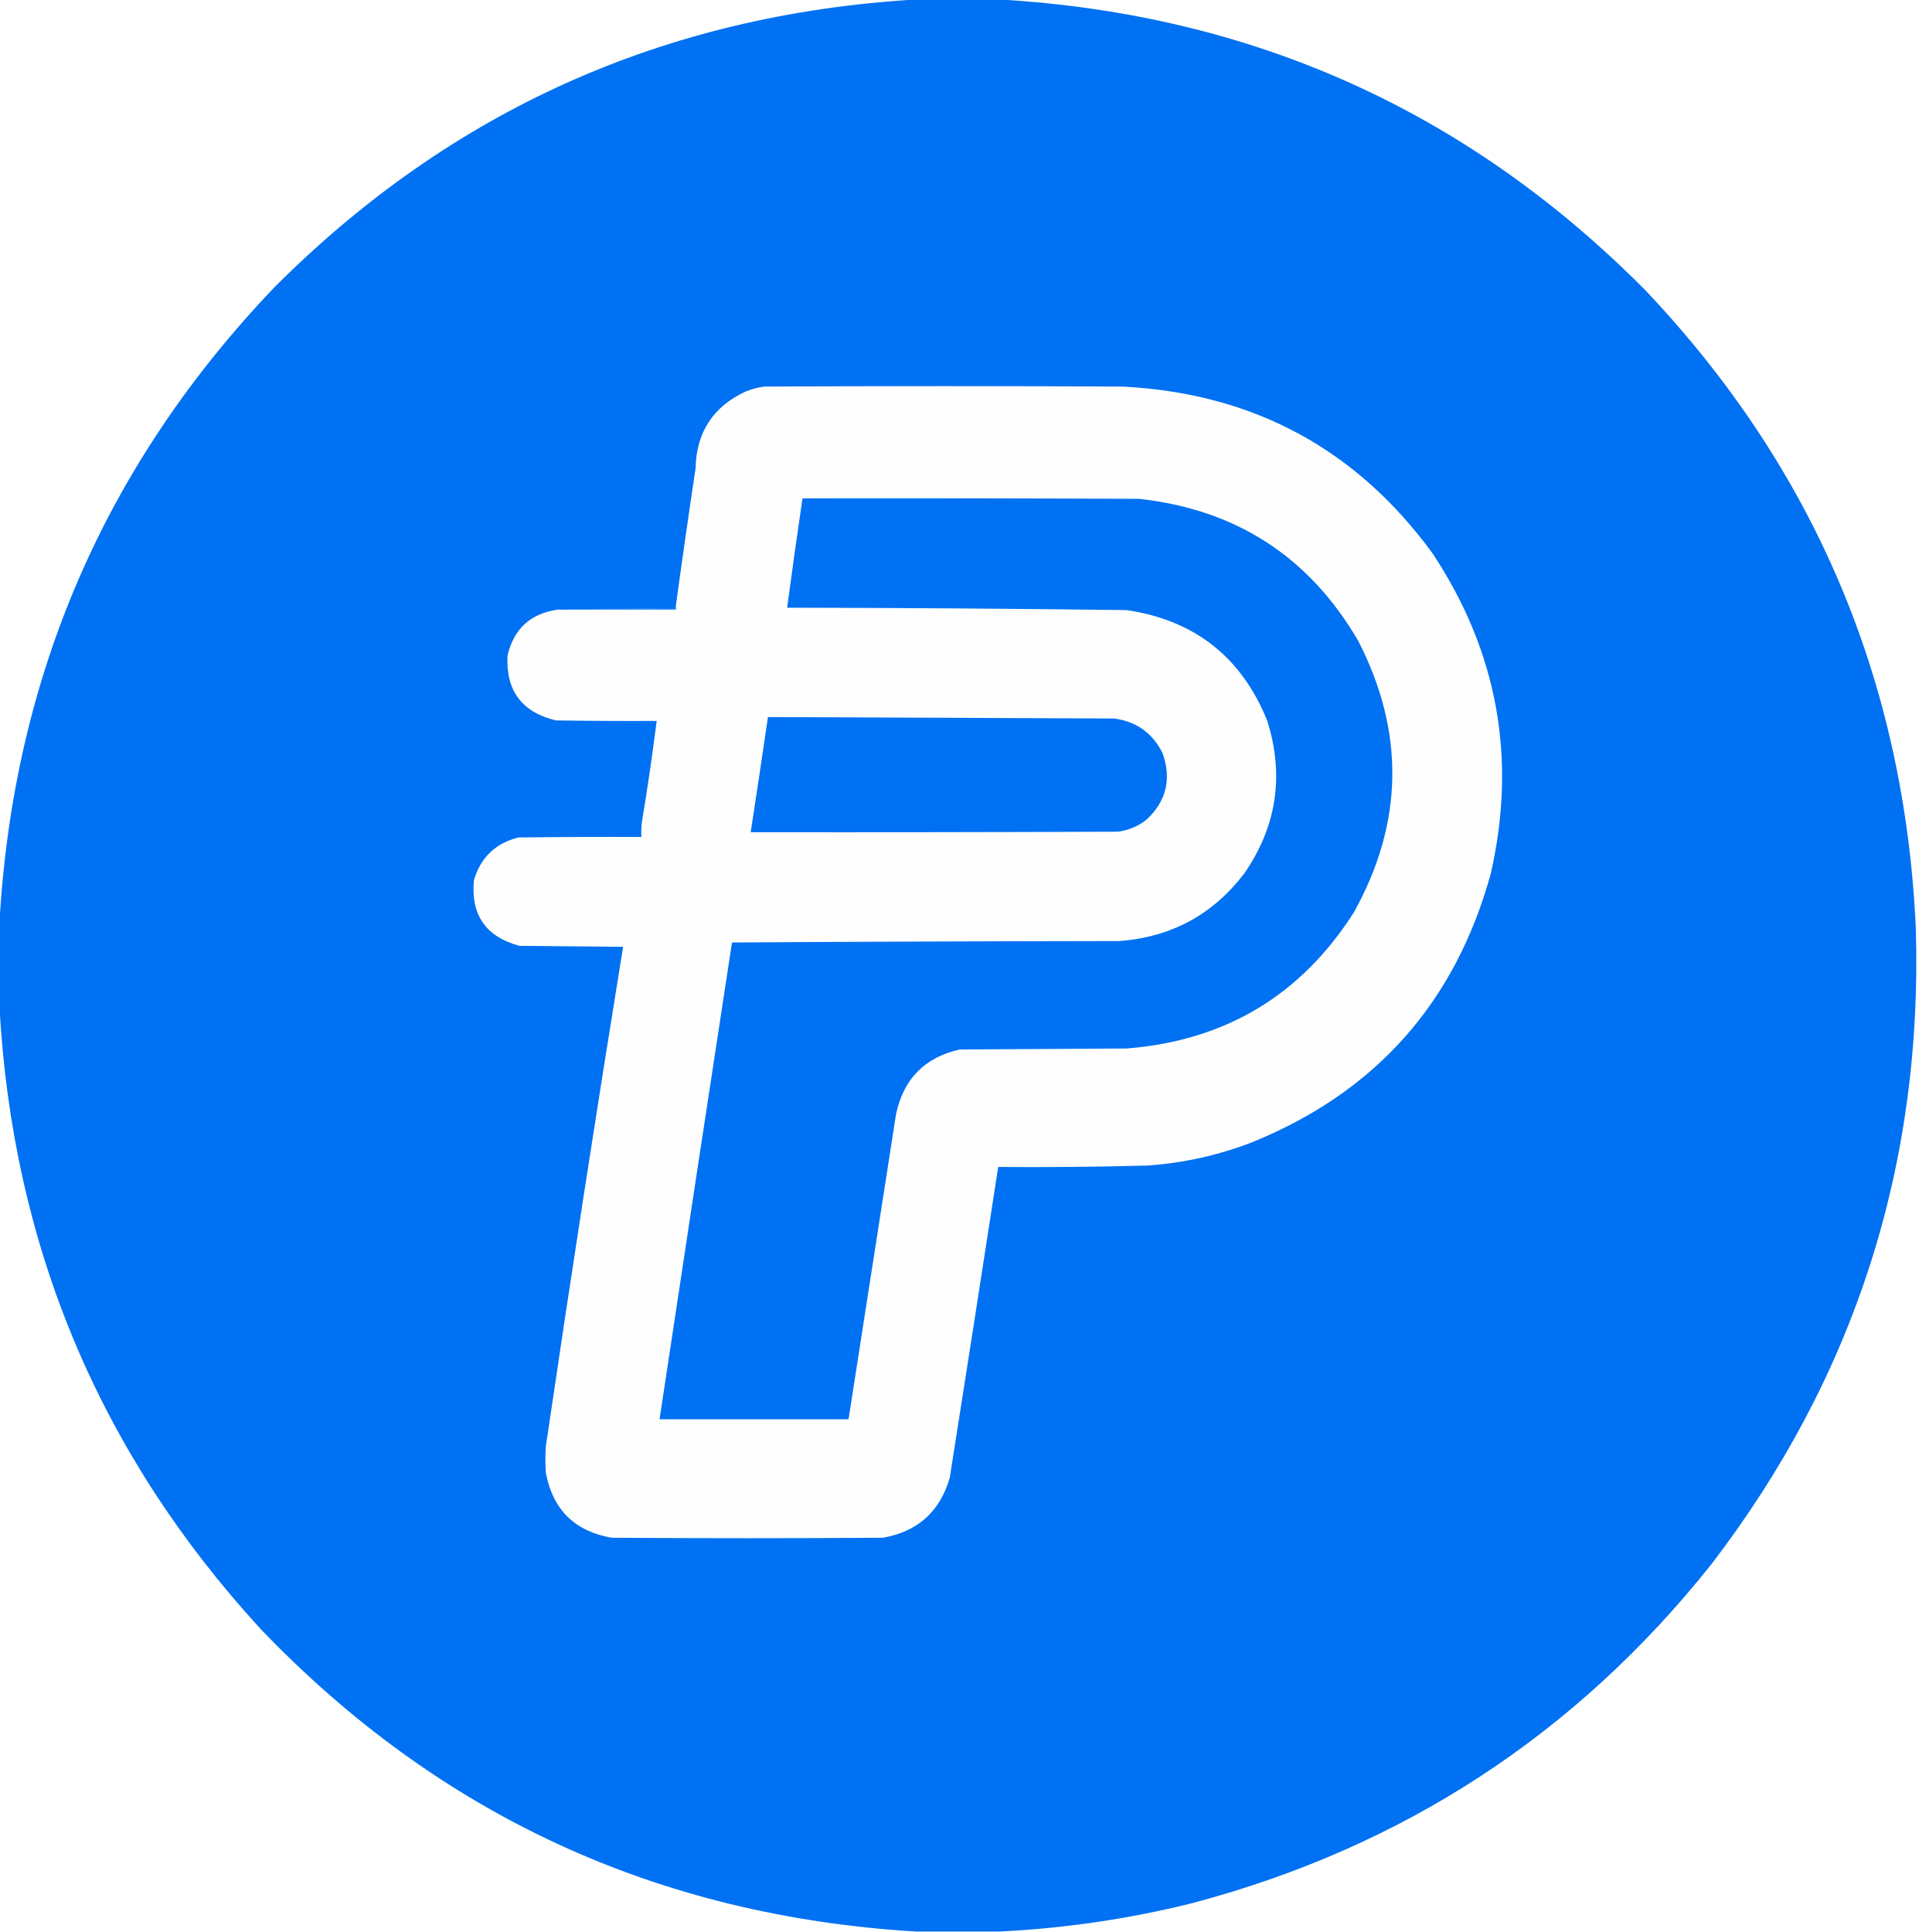
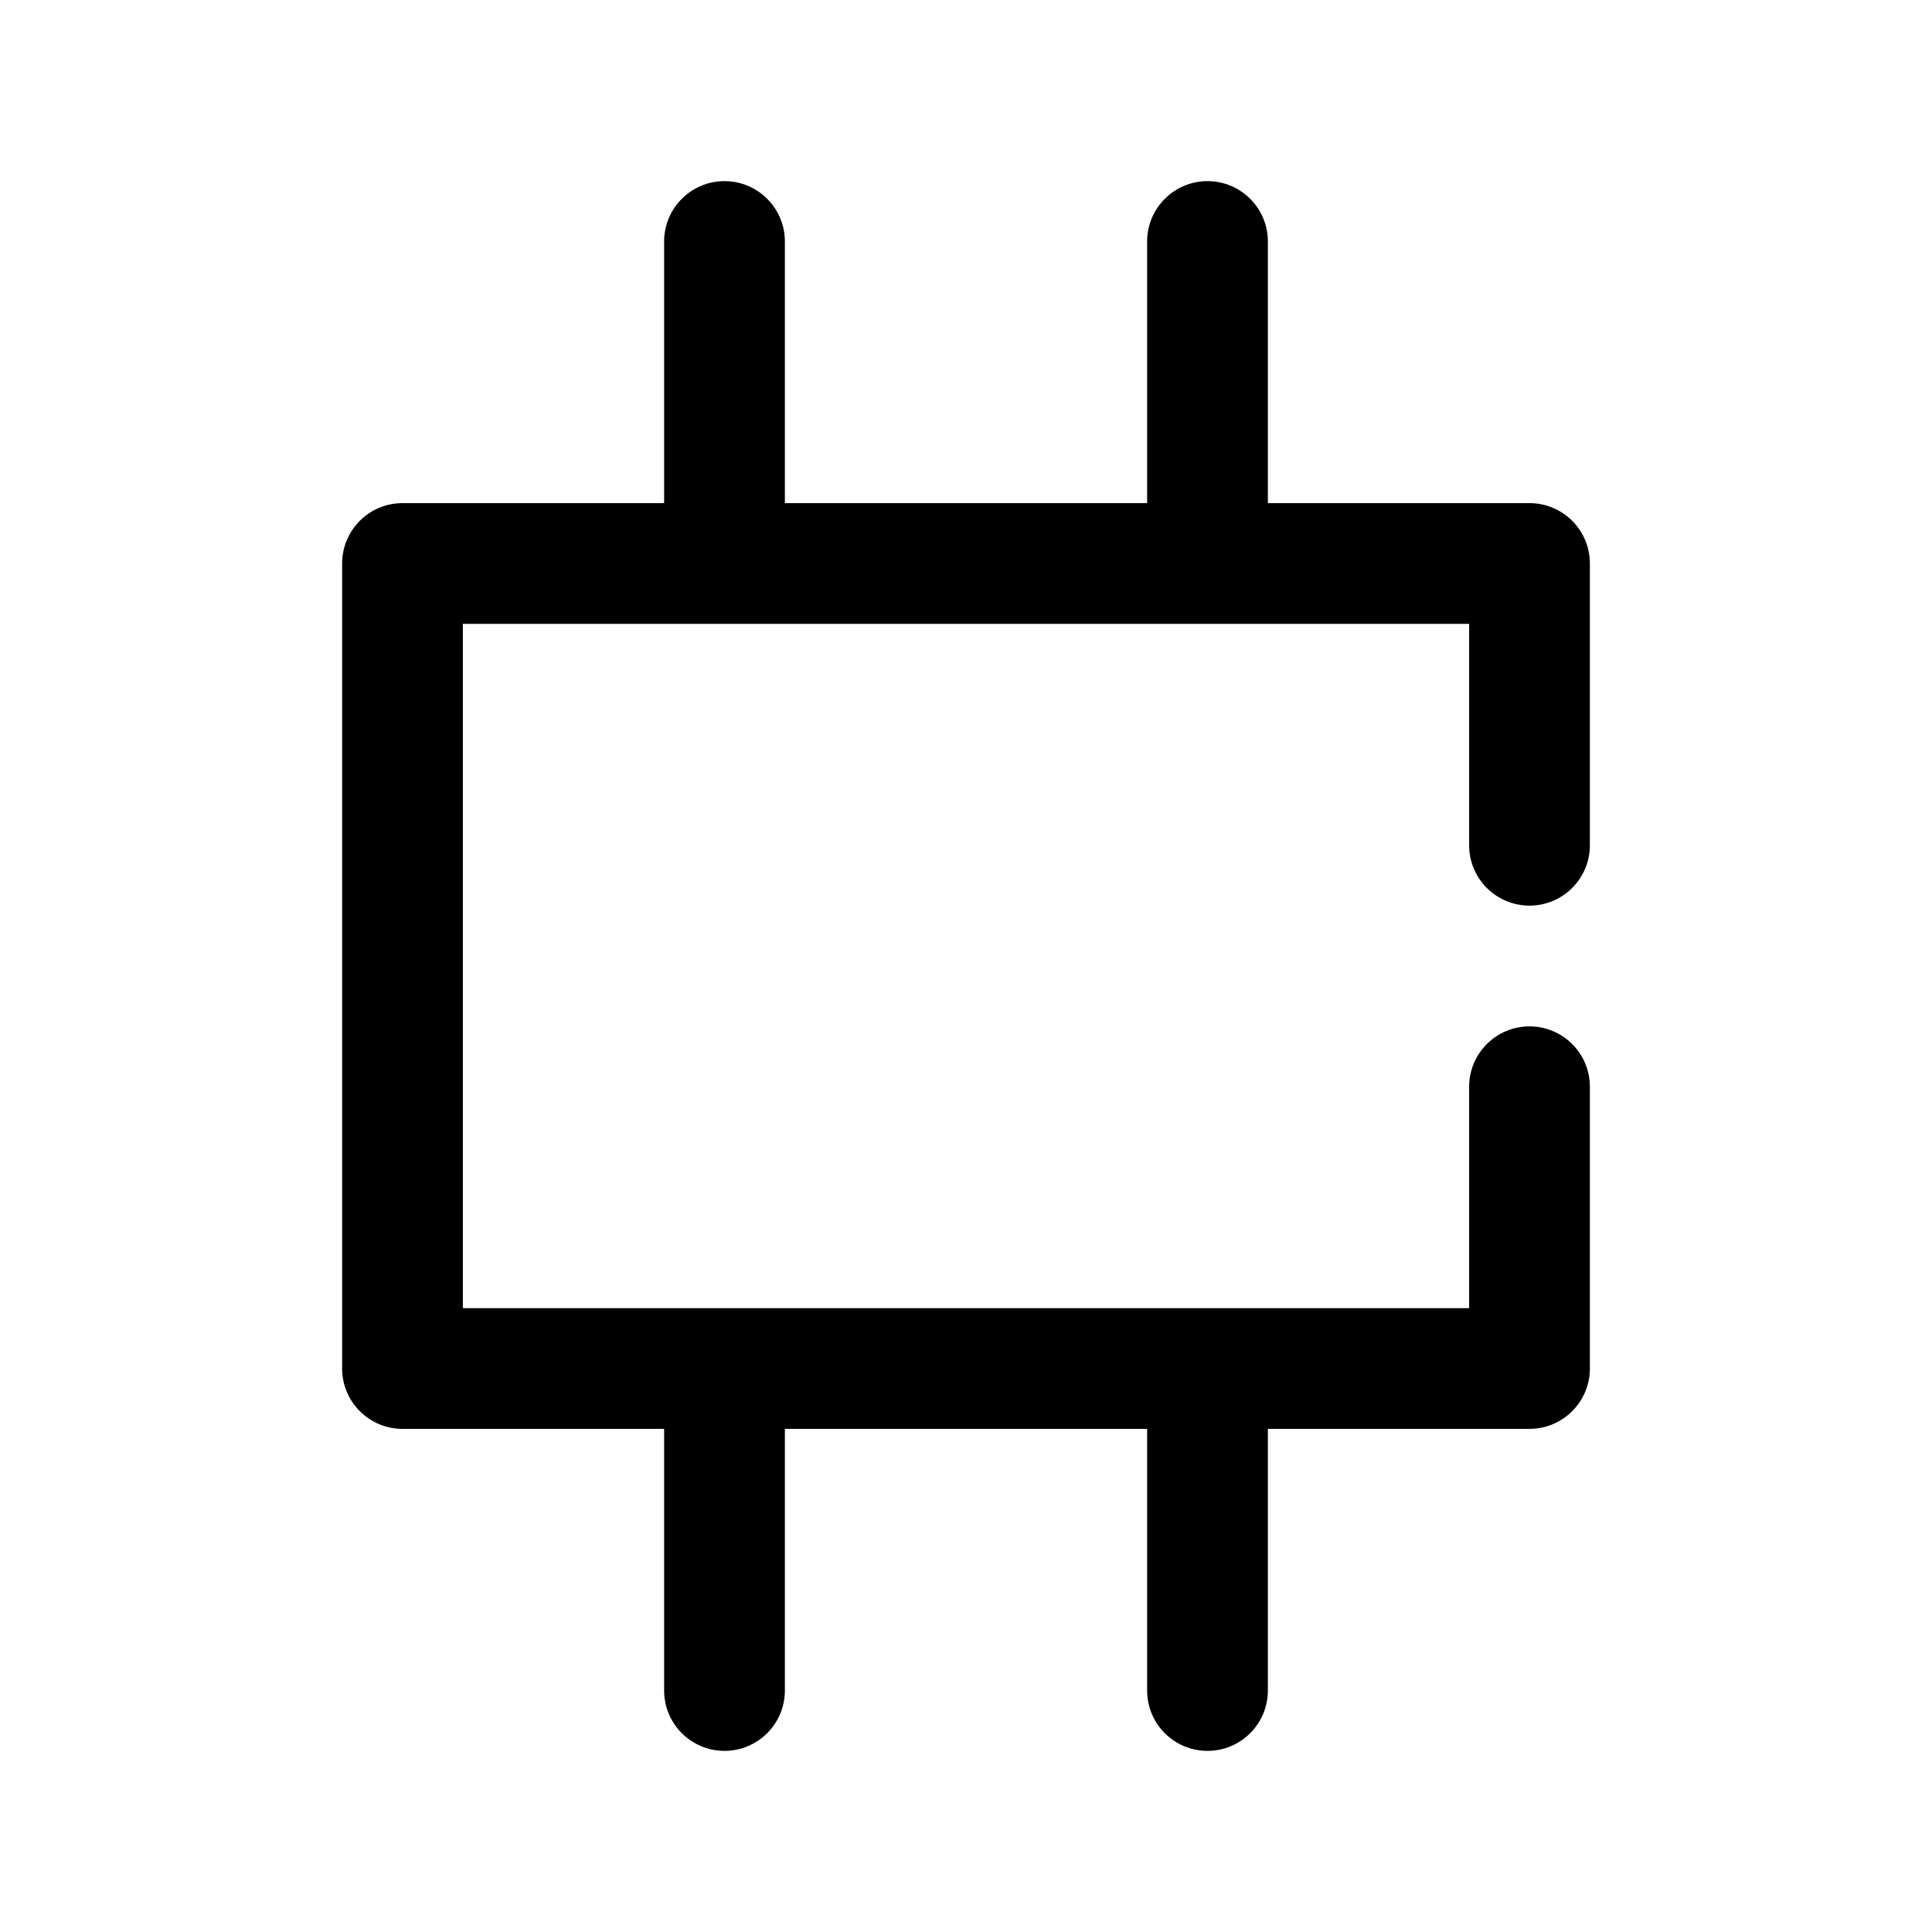
- <svg xmlns="http://www.w3.org/2000/svg" version="1.1" width="2000px" height="2014px" style="shape-rendering:geometricPrecision; text-rendering:geometricPrecision; image-rendering:optimizeQuality; fill-rule:evenodd; clip-rule:evenodd">
-   <g>
-     <path style="opacity:0.999" fill="#0071f3" d="M 954.5,-0.5 C 983.833,-0.5 1013.17,-0.5 1042.5,-0.5C 1305.99,15.028 1530.16,116.028 1715,302.5C 1891.13,488.324 1985.13,709.991 1997,967.5C 2004.39,1214.44 1933.39,1435.44 1784,1630.5C 1643.02,1807.81 1462.52,1925.65 1242.5,1984C 1176.64,2000.34 1109.98,2010.17 1042.5,2013.5C 1013.17,2013.5 983.833,2013.5 954.5,2013.5C 685.267,1997.22 457.767,1892.22 272,1698.5C 104.158,1515.71 13.325,1299.71 -0.5,1050.5C -0.5,1020.5 -0.5,990.5 -0.5,960.5C 14.289,704.344 109.788,484.011 286,299.5C 470.118,115.057 692.952,15.057 954.5,-0.5 Z" />
-   </g>
-   <g>
-     <path style="opacity:1" fill="#fefefe" d="M 581.5,635.5 C 622.5,635.5 663.5,635.5 704.5,635.5C 704.5,634.167 704.5,632.833 704.5,631.5C 711.005,583.798 717.838,536.132 725,488.5C 725.846,450.605 743.346,423.771 777.5,408C 783.63,405.551 789.963,403.884 796.5,403C 921.167,402.333 1045.83,402.333 1170.5,403C 1306.04,410.001 1413.54,467.834 1493,576.5C 1560.96,678.893 1581.29,790.226 1554,910.5C 1516.99,1045.17 1433.83,1138.67 1304.5,1191C 1269.69,1204.36 1233.69,1212.36 1196.5,1215C 1144.51,1216.42 1092.51,1216.92 1040.5,1216.5C 1023.86,1324.52 1007.03,1432.52 990,1540.5C 979.767,1575.73 956.6,1596.57 920.5,1603C 826.167,1603.67 731.833,1603.67 637.5,1603C 599.124,1596.29 576.29,1573.79 569,1535.5C 568.333,1526.17 568.333,1516.83 569,1507.5C 594.572,1333.75 621.405,1160.25 649.5,987C 613.5,986.667 577.5,986.333 541.5,986C 506.419,976.576 490.585,953.743 494,917.5C 501.041,893.792 516.541,878.958 540.5,873C 583.165,872.5 625.832,872.333 668.5,872.5C 668.334,867.489 668.501,862.489 669,857.5C 674.889,822.274 680.056,786.941 684.5,751.5C 649.498,751.667 614.498,751.5 579.5,751C 543.986,742.485 527.153,719.985 529,683.5C 535.579,655.416 553.079,639.416 581.5,635.5 Z" />
-   </g>
-   <g>
-     <path style="opacity:1" fill="#0171f3" d="M 836.5,519.5 C 953.5,519.333 1070.5,519.5 1187.5,520C 1288.91,531.252 1365.08,580.752 1416,668.5C 1464.73,763.727 1463.06,858.06 1411,951.5C 1355.93,1037.65 1277.1,1084.81 1174.5,1093C 1116.5,1093.33 1058.5,1093.67 1000.5,1094C 963.973,1102.19 941.806,1124.69 934,1161.5C 917.499,1267.51 900.999,1373.51 884.5,1479.5C 818.833,1479.5 753.167,1479.5 687.5,1479.5C 712.477,1313.79 737.643,1148.12 763,982.5C 897.43,981.668 1031.93,981.168 1166.5,981C 1220.76,976.962 1264.26,953.462 1297,910.5C 1330.84,861.455 1338.84,808.455 1321,751.5C 1294.25,685.088 1245.41,646.588 1174.5,636C 1056.5,634.486 938.505,633.652 820.5,633.5C 825.553,595.462 830.886,557.462 836.5,519.5 Z" />
-   </g>
-   <g>
-     <path style="opacity:1" fill="#4497f6" d="M 704.5,631.5 C 704.5,632.833 704.5,634.167 704.5,635.5C 663.5,635.5 622.5,635.5 581.5,635.5C 621.997,634.501 662.663,634.168 703.5,634.5C 703.263,633.209 703.596,632.209 704.5,631.5 Z" />
-   </g>
-   <g>
-     <path style="opacity:1" fill="#0171f3" d="M 800.5,747.5 C 920.833,747.963 1041.17,748.463 1161.5,749C 1184.88,752.258 1201.71,764.425 1212,785.5C 1221.39,812.543 1215.56,835.71 1194.5,855C 1185.89,861.47 1176.22,865.47 1165.5,867C 1037.83,867.5 910.167,867.667 782.5,867.5C 788.664,827.522 794.664,787.522 800.5,747.5 Z" />
-   </g>
+ <svg xmlns="http://www.w3.org/2000/svg" width="36" height="36" viewBox="0 0 36 36" fill="none">
+   <path d="M13.5 3.375C14.121 3.375 14.625 3.879 14.625 4.5V9.375H21.375V4.5C21.375 3.879 21.879 3.375 22.5 3.375C23.121 3.375 23.625 3.879 23.625 4.5V9.375H28.5C29.121 9.375 29.625 9.879 29.625 10.5V15.75C29.625 16.371 29.121 16.875 28.5 16.875C27.879 16.875 27.375 16.371 27.375 15.75V11.625H8.625V24.375H27.375V20.25C27.375 19.629 27.879 19.125 28.5 19.125C29.121 19.125 29.625 19.629 29.625 20.25V25.5C29.625 26.121 29.121 26.625 28.5 26.625H23.625V31.5C23.625 32.121 23.121 32.625 22.5 32.625C21.879 32.625 21.375 32.121 21.375 31.5V26.625H14.625V31.5C14.625 32.121 14.121 32.625 13.5 32.625C12.879 32.625 12.375 32.121 12.375 31.5V26.625H7.5C6.879 26.625 6.375 26.121 6.375 25.5V10.5C6.375 9.879 6.879 9.375 7.5 9.375H12.375V4.5C12.375 3.879 12.879 3.375 13.5 3.375Z" fill="black" />
</svg>
